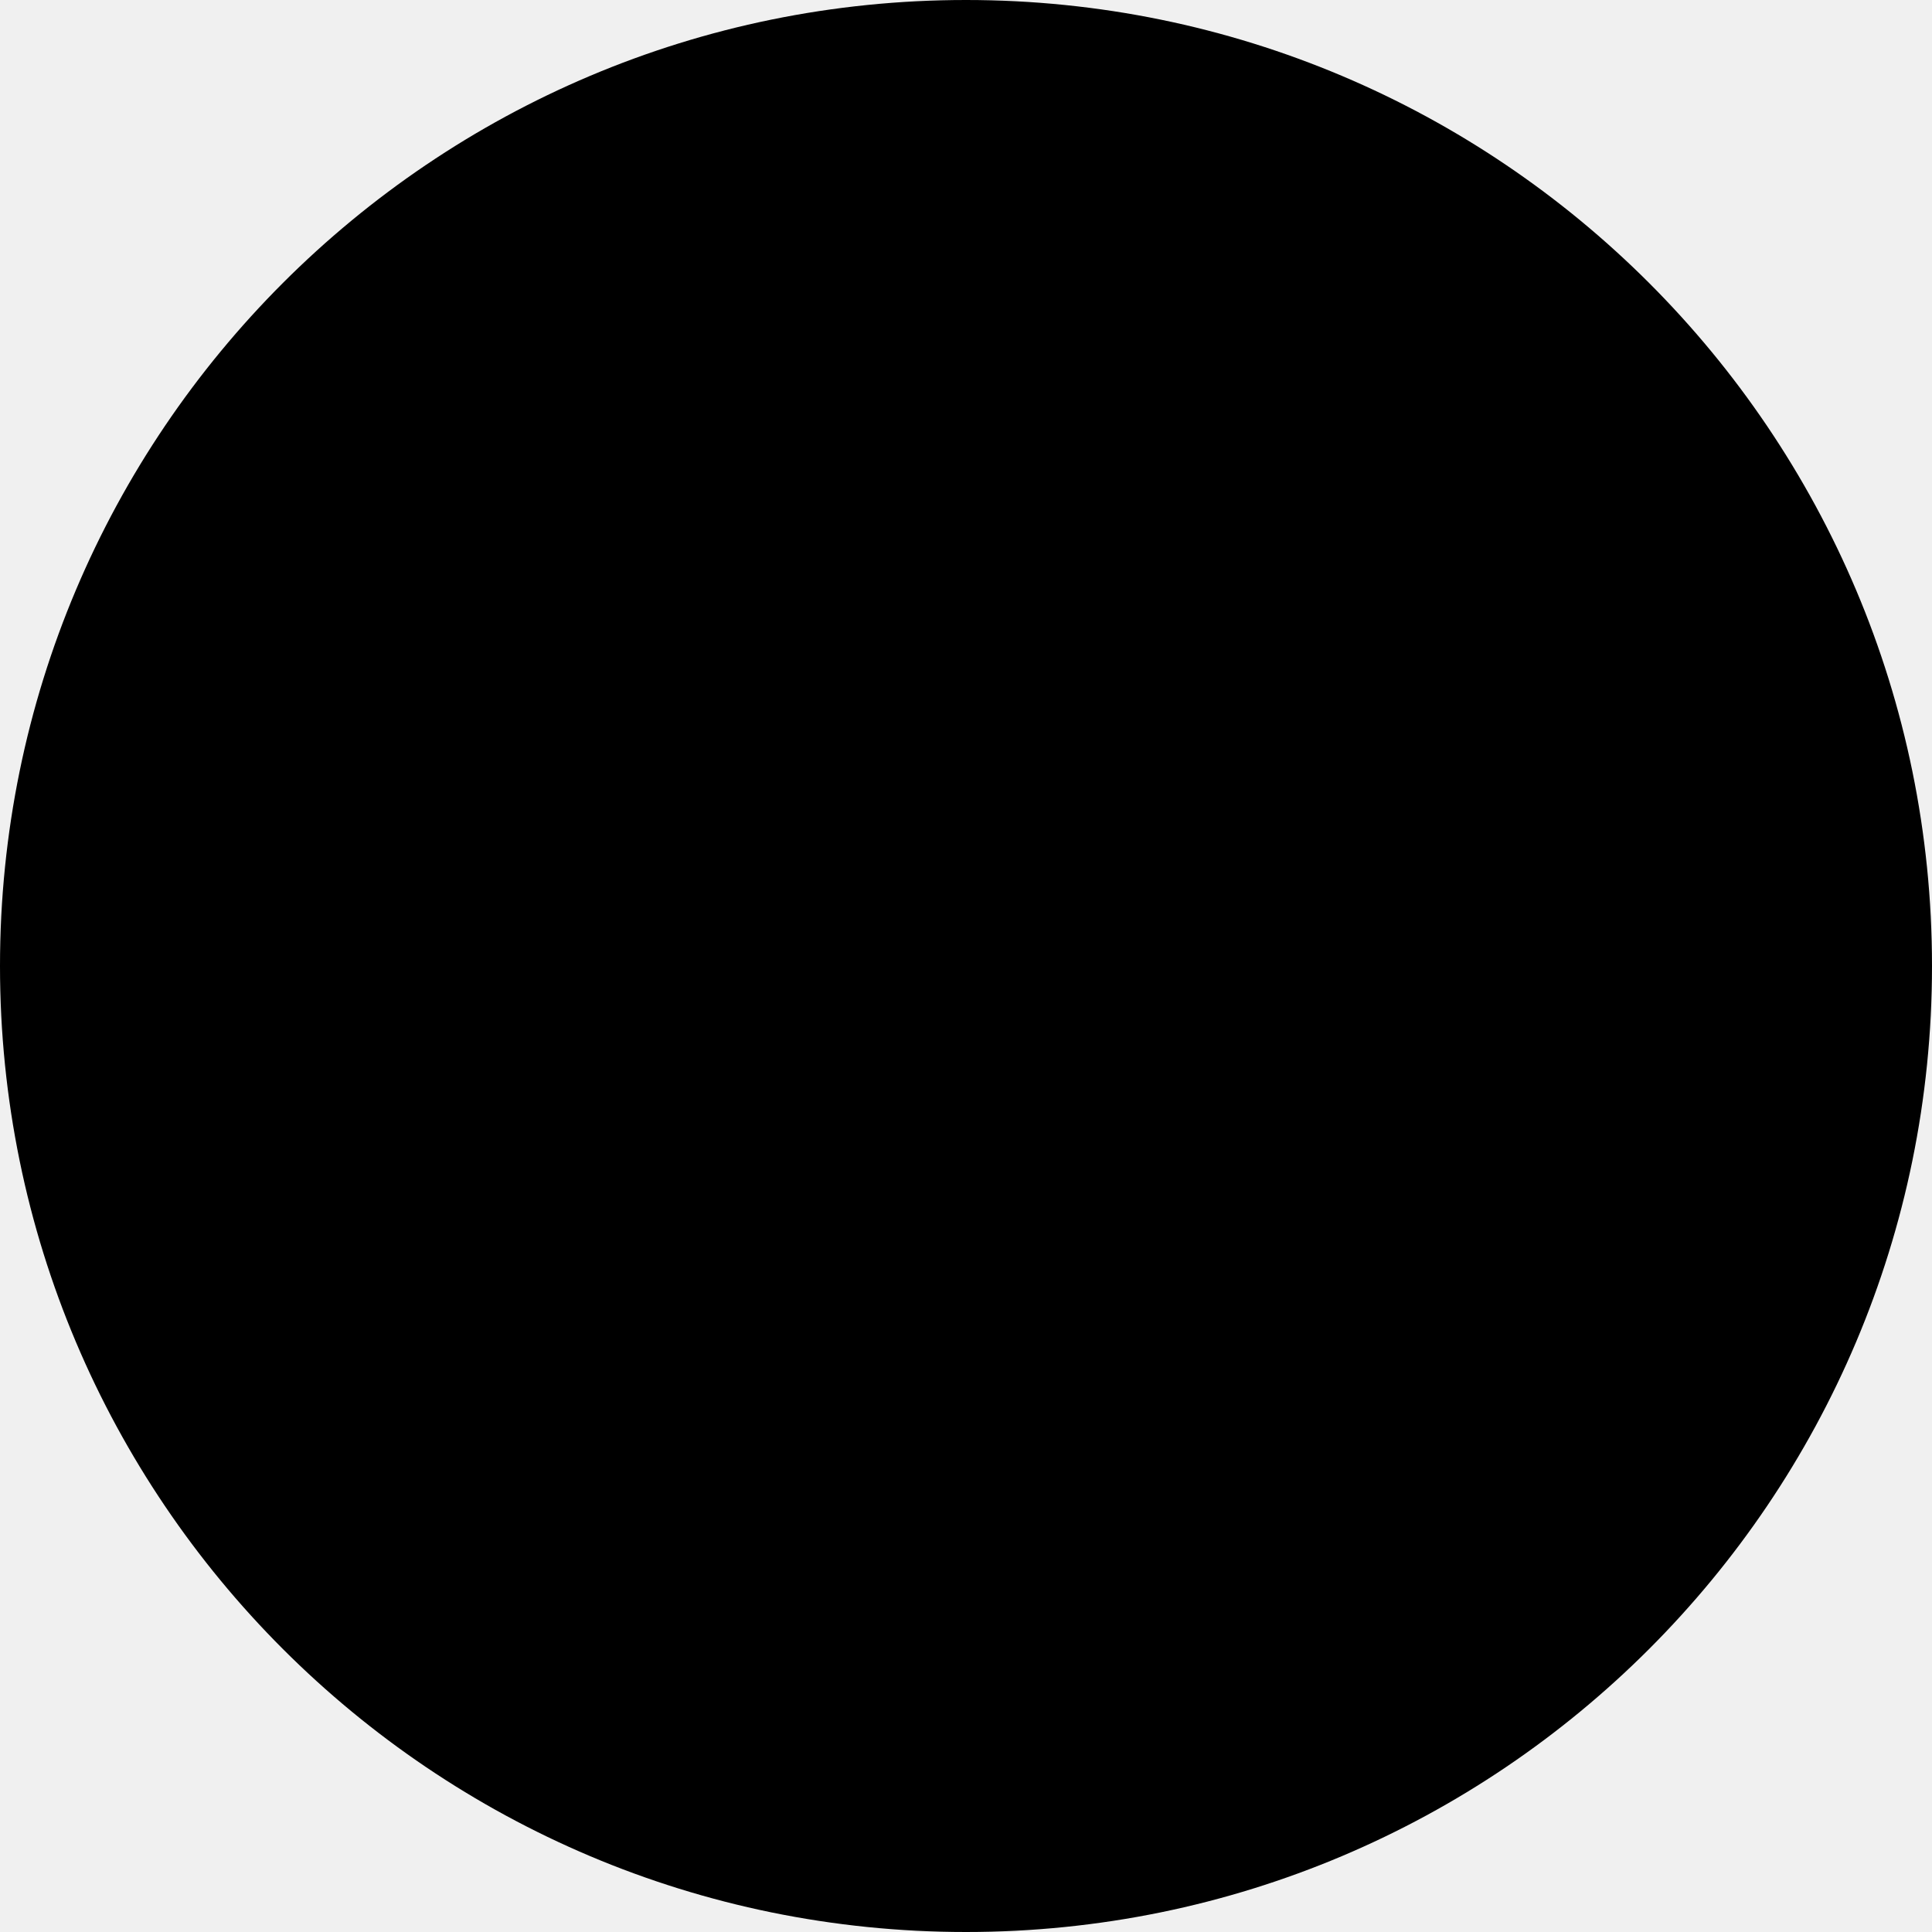
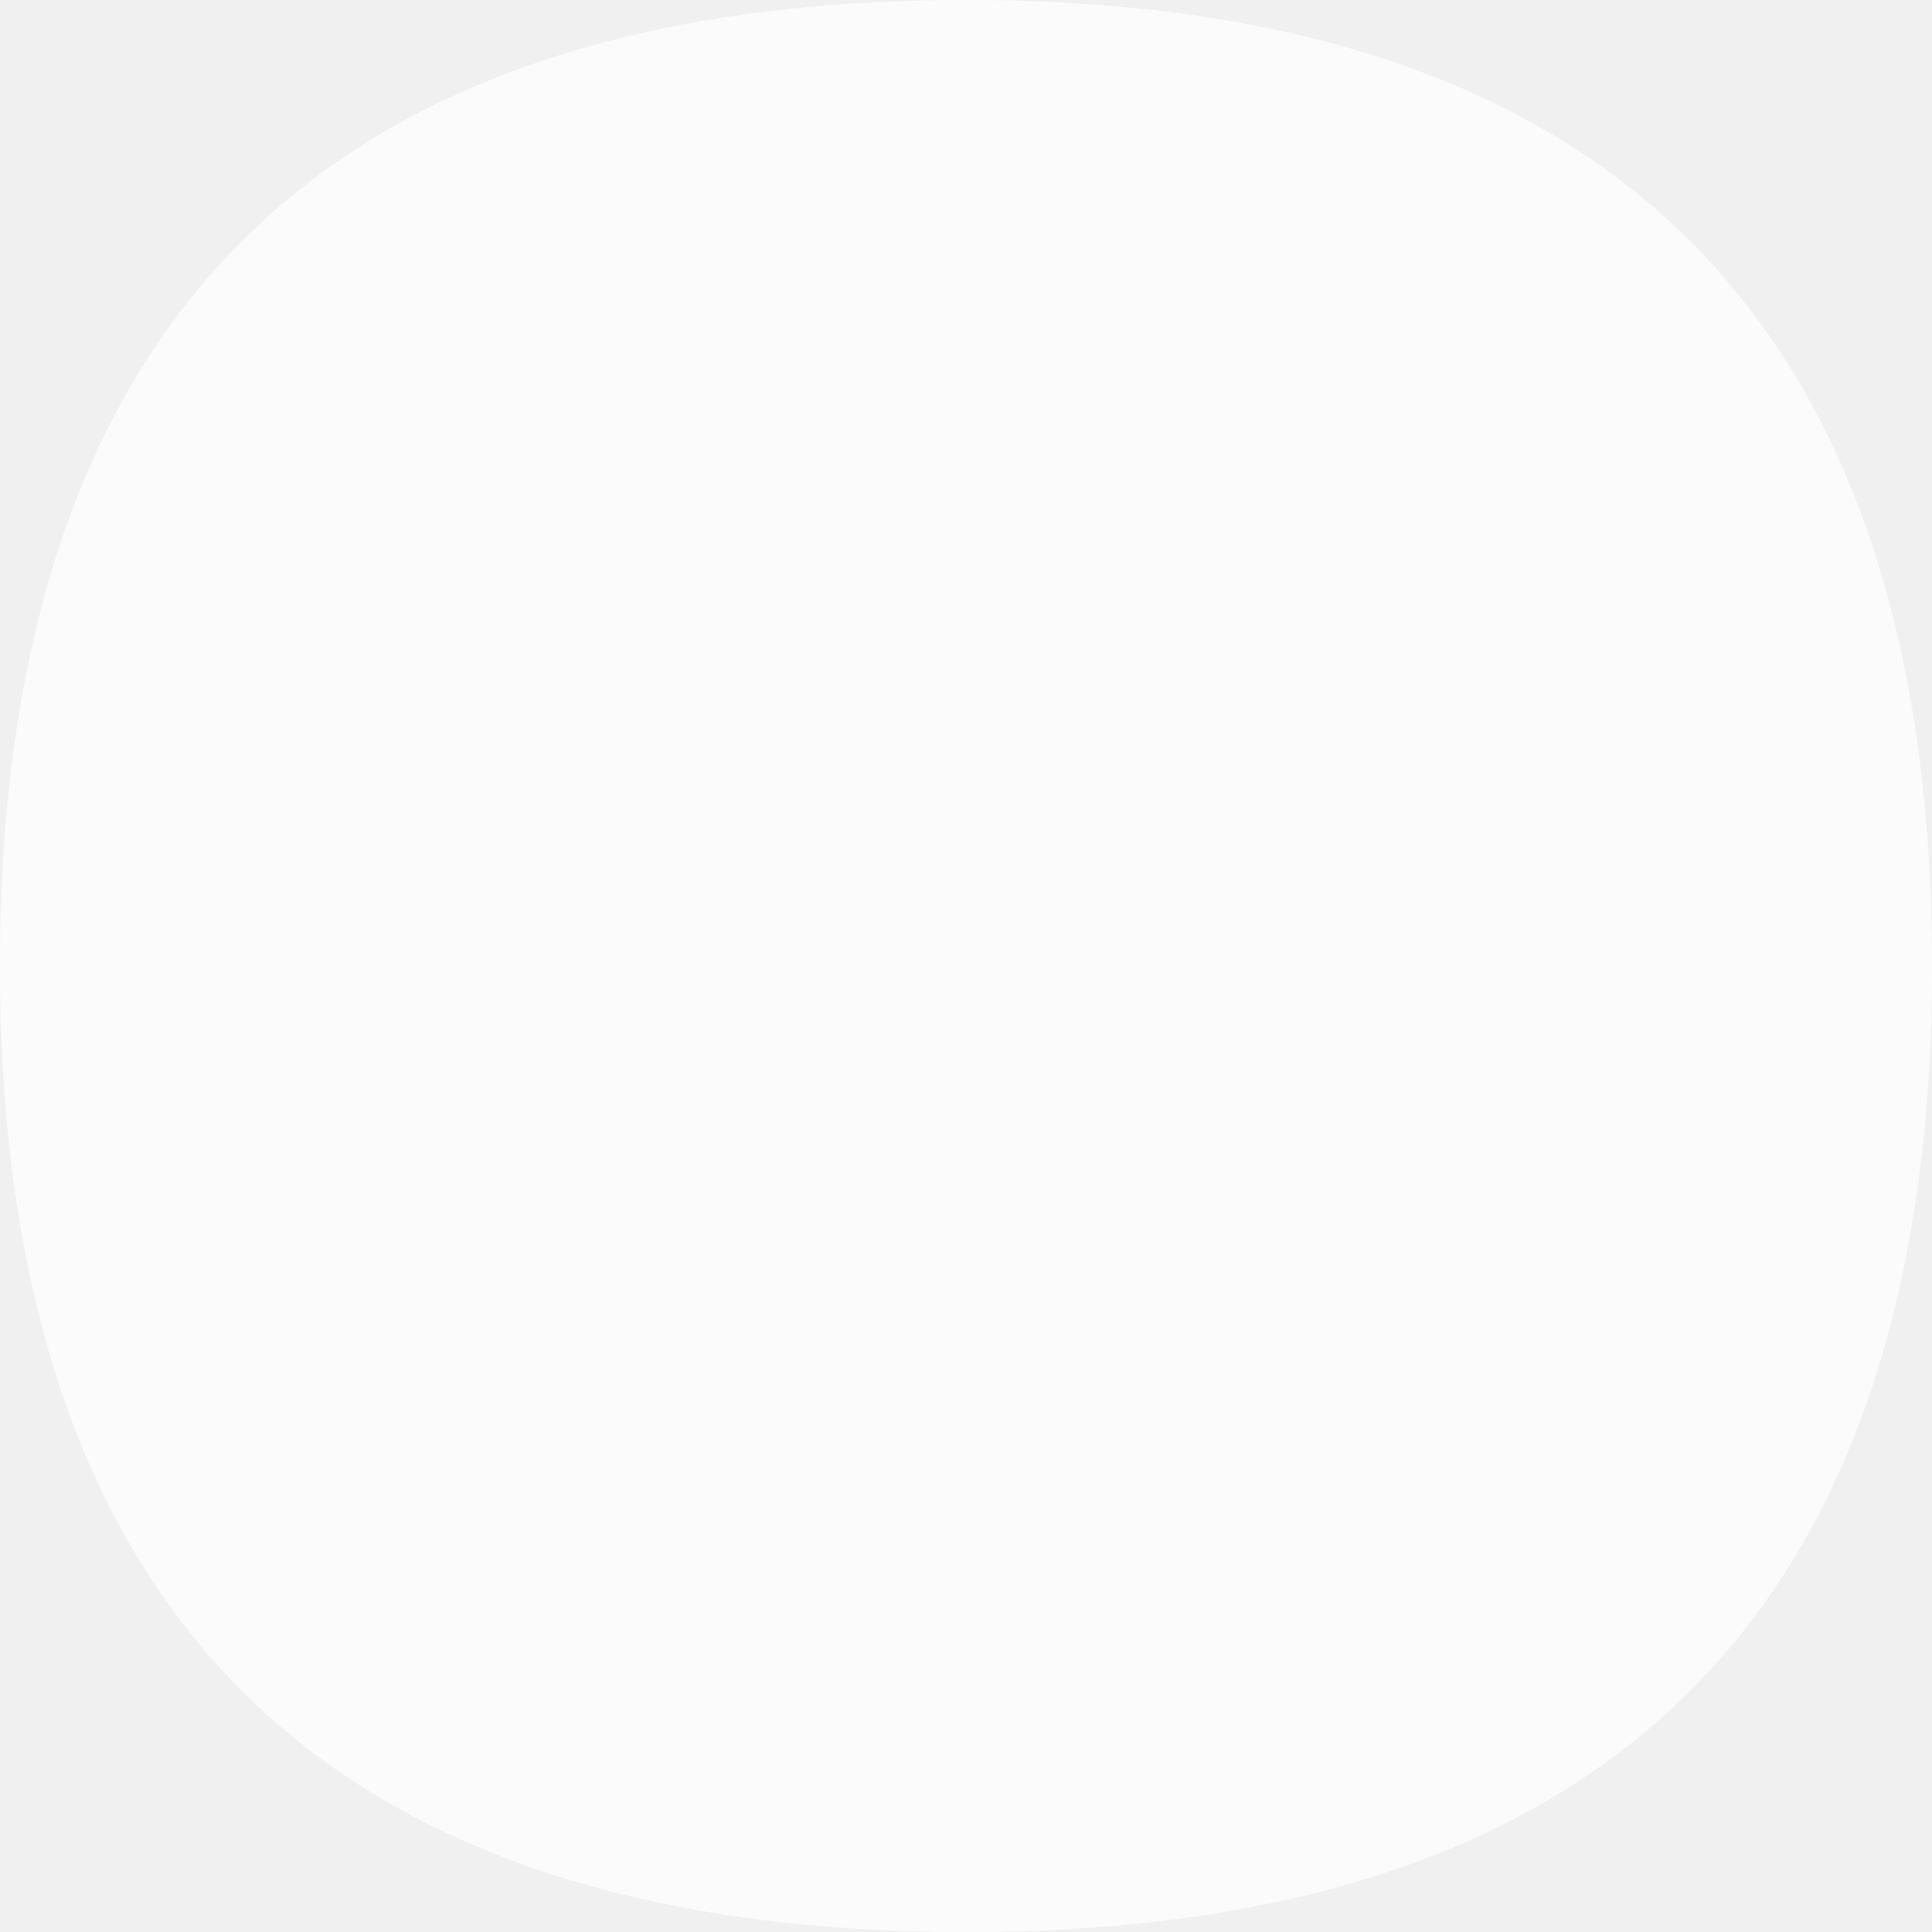
- <svg xmlns="http://www.w3.org/2000/svg" t="1650361392068" class="icon" viewBox="0 0 1024 1024" version="1.1" p-id="5301" width="128" height="128">
-   <path d="M512 512m-512 0a100 100 0 1 0 1024 0 100 100 0 1 0-1024 0Z" p-id="5302" />
+ <svg xmlns="http://www.w3.org/2000/svg" t="1653562894038" class="icon" viewBox="0 0 1024 1024" version="1.1" p-id="2992" width="128" height="128">
+   <path d="M0 0m512 0l0 0q512 0 512 512l0 0q0 512-512 512l0 0q-512 0-512-512l0 0q0-512 512-512Z" fill="#FFFFFF" fill-opacity=".75" p-id="2993" />
</svg>
